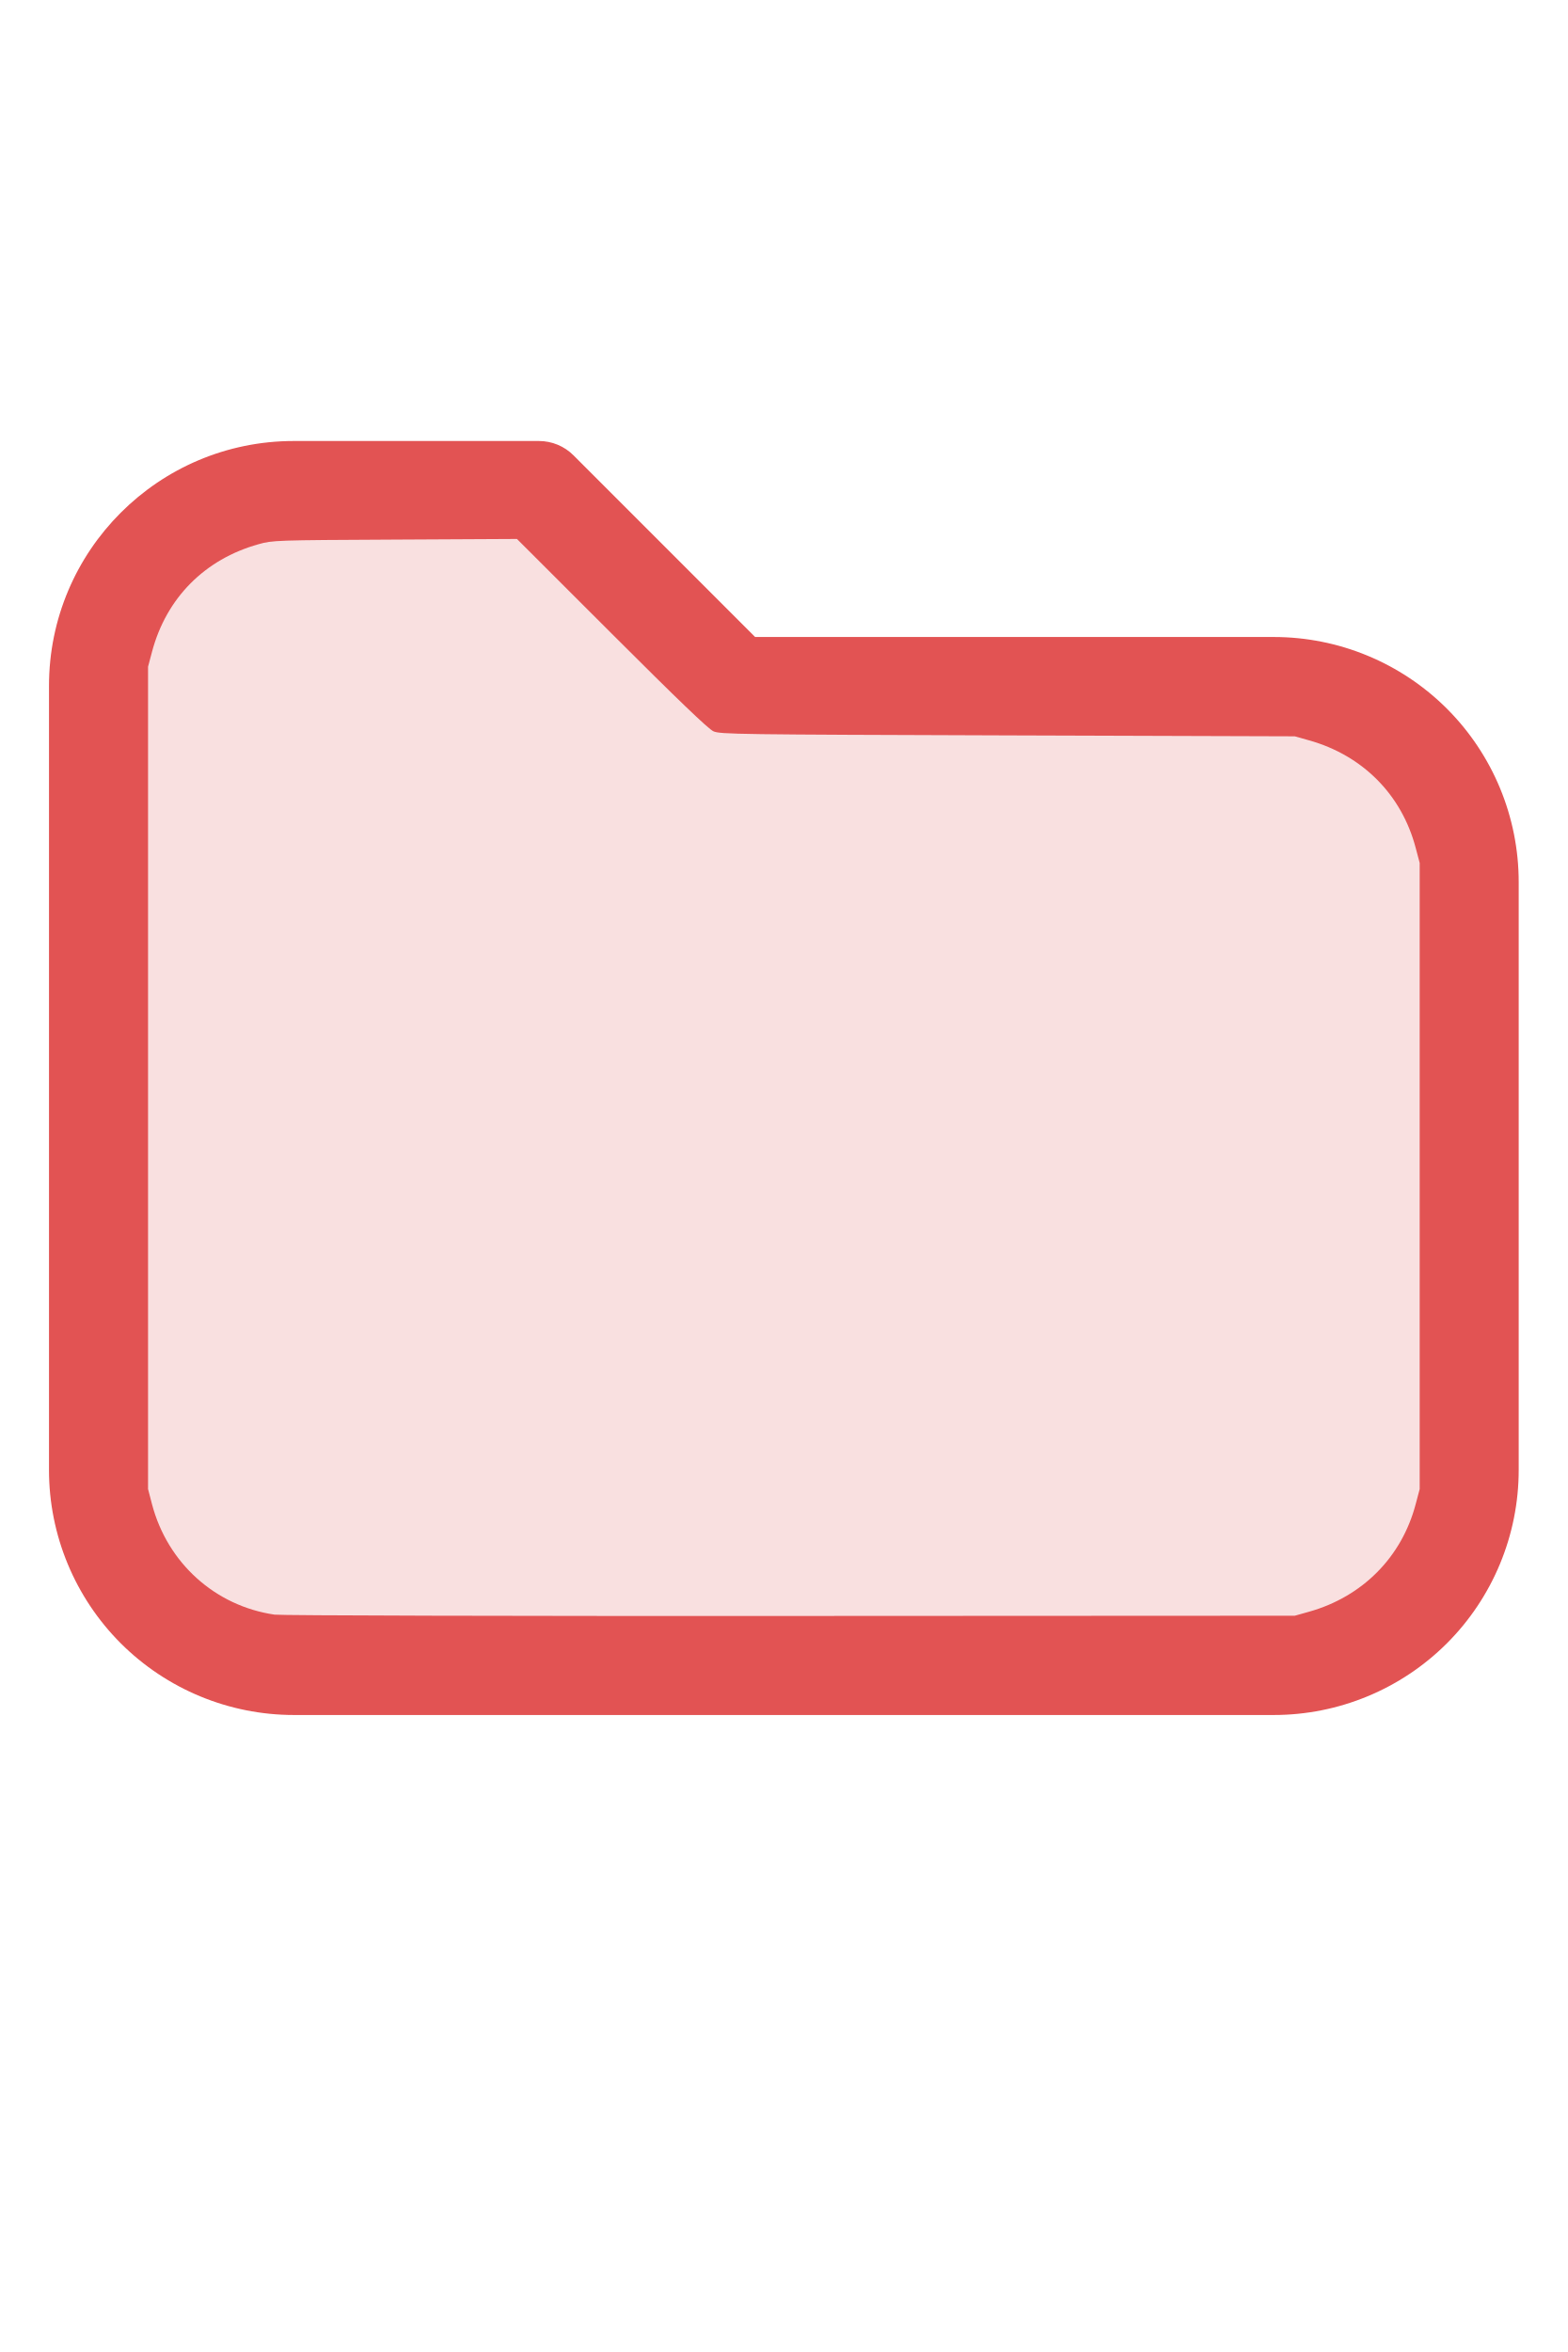
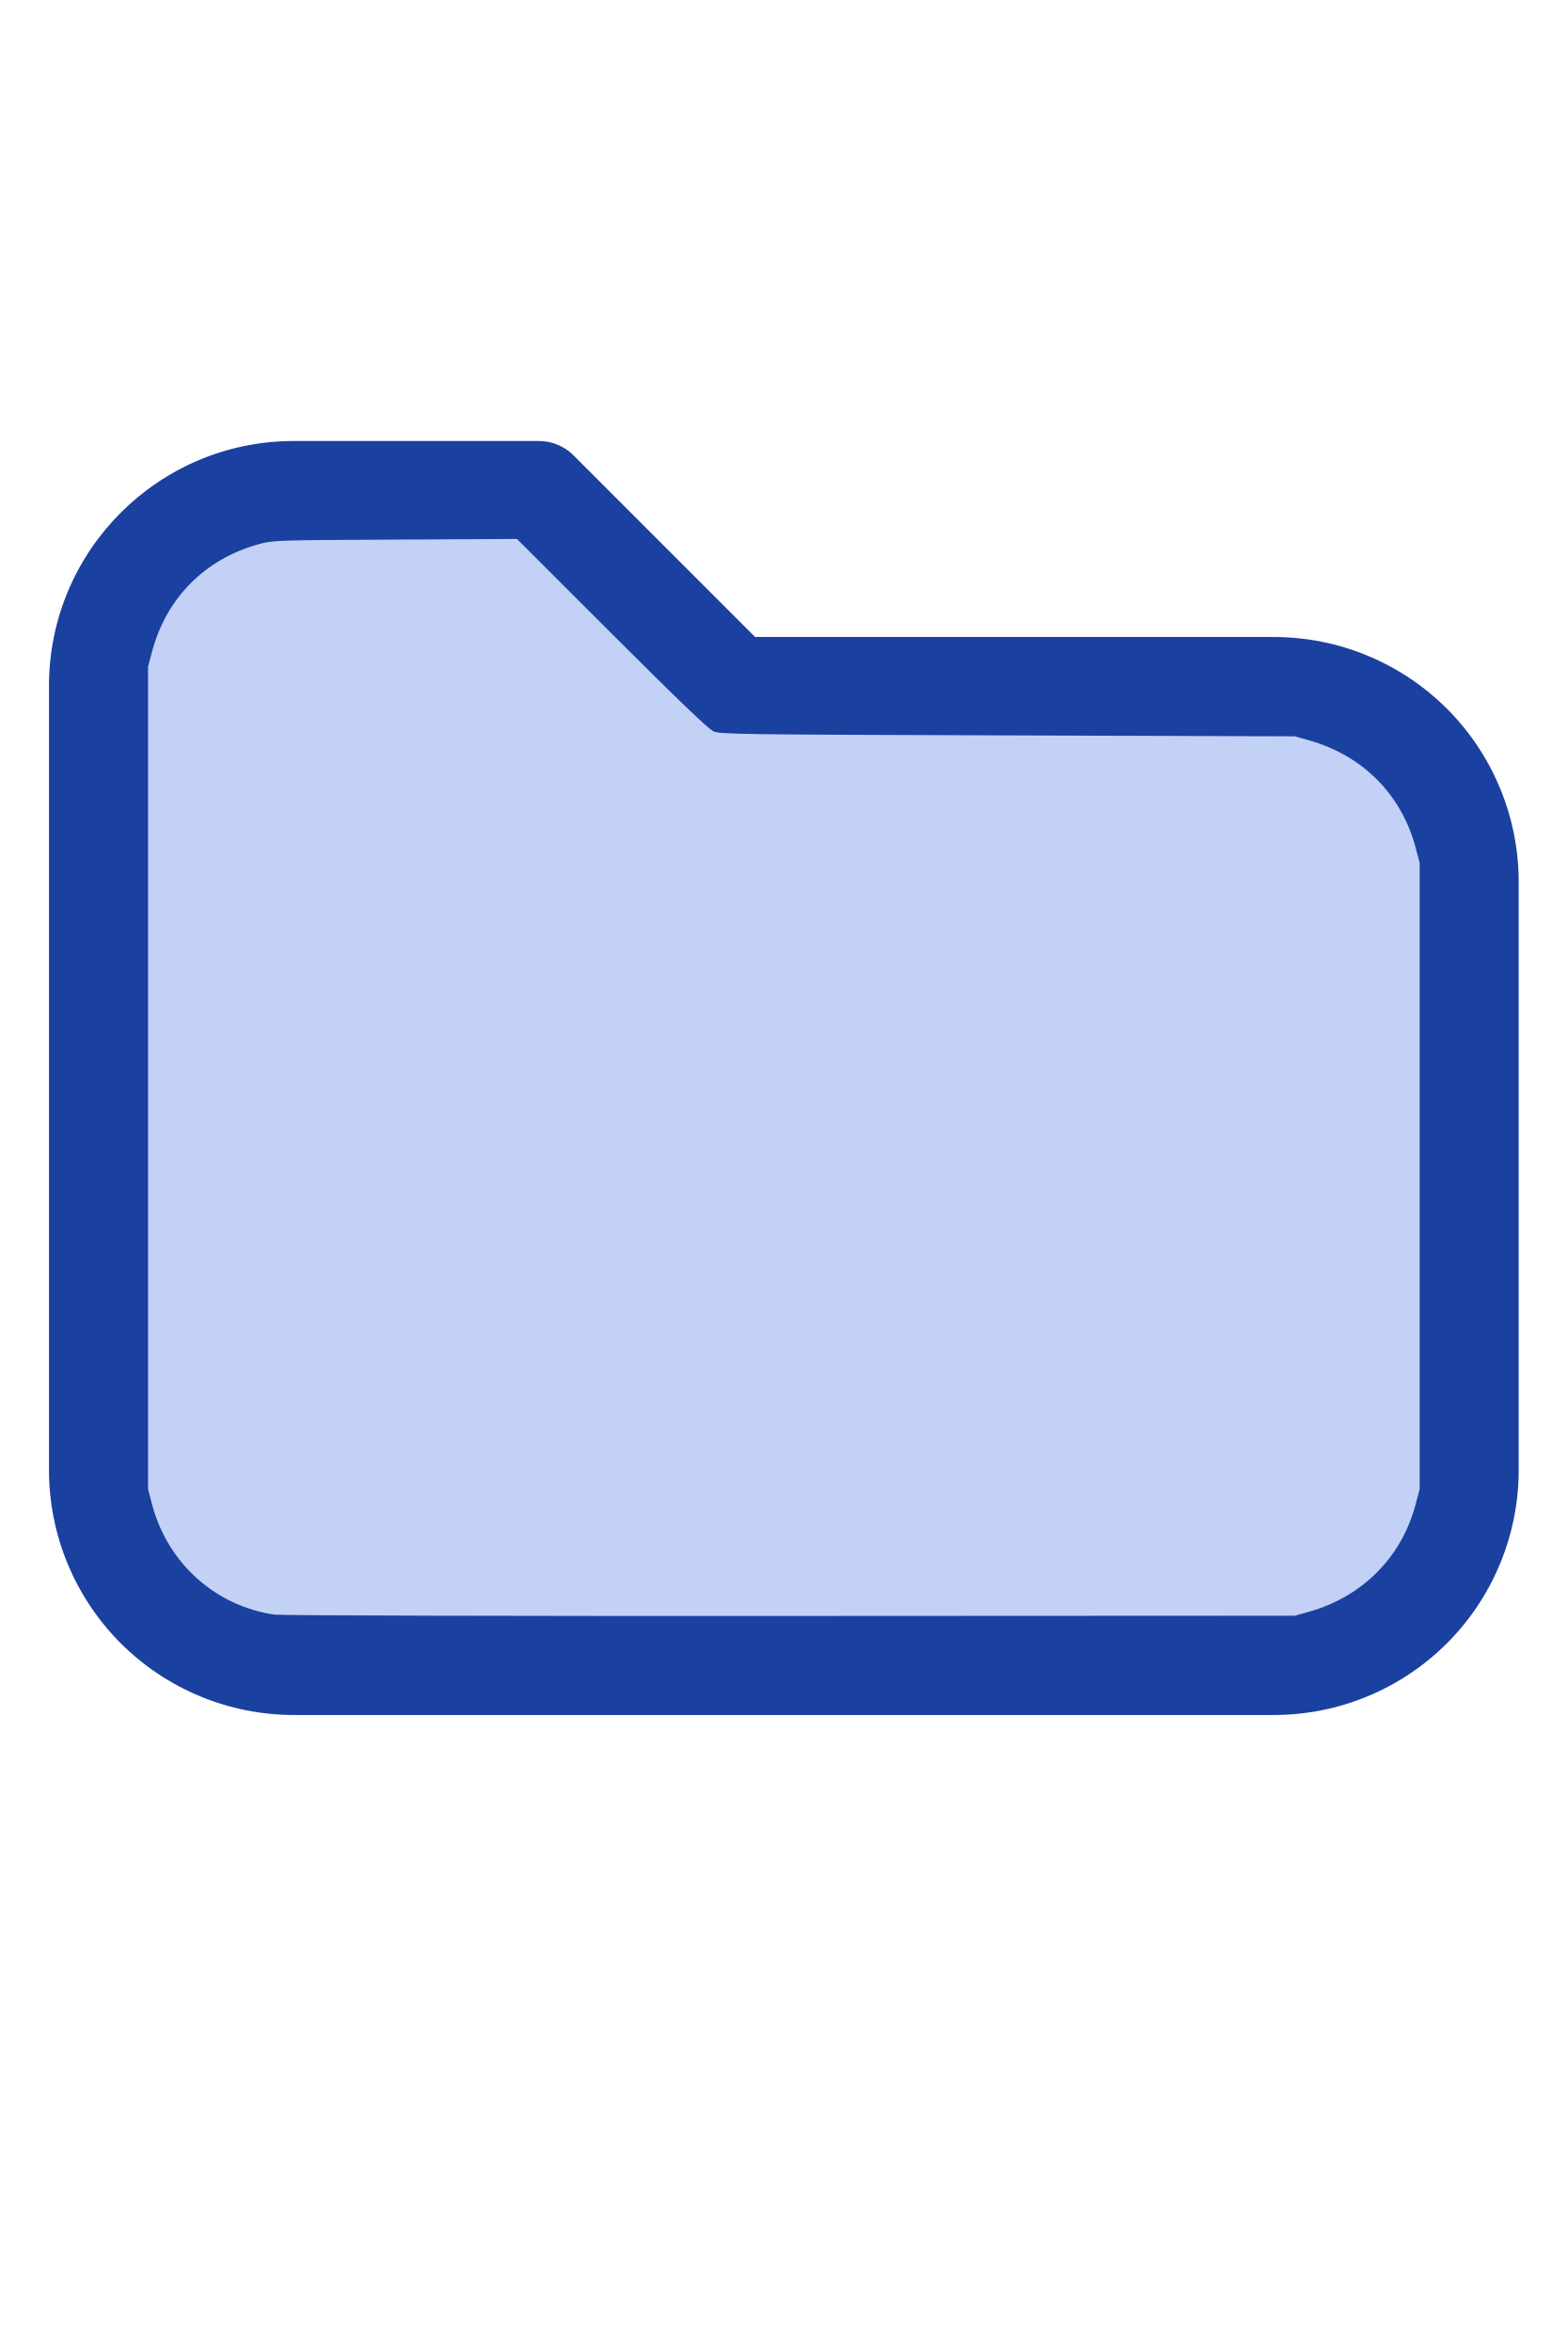
<svg xmlns="http://www.w3.org/2000/svg" version="1.1" width="16" height="24" viewBox="0 0 32 32" xml:space="preserve">
-   <g style="fill:#E25353;">
+   <g style="fill:#1A40A0;">
    <path d="M1,5.998l-0,16.002c-0,1.326 0.527,2.598 1.464,3.536c0.938,0.937 2.21,1.464 3.536,1.464c5.322,0 14.678,-0 20,0c1.326,0 2.598,-0.527 3.536,-1.464c0.937,-0.938 1.464,-2.21 1.464,-3.536c0,-3.486 0,-8.514 0,-12c0,-1.326 -0.527,-2.598 -1.464,-3.536c-0.938,-0.937 -2.21,-1.464 -3.536,-1.464c-0,0 -10.586,0 -10.586,0c0,-0 -3.707,-3.707 -3.707,-3.707c-0.187,-0.188 -0.442,-0.293 -0.707,-0.293l-5.002,0c-2.76,0 -4.998,2.238 -4.998,4.998Zm2,-0l-0,16.002c-0,0.796 0.316,1.559 0.879,2.121c0.562,0.563 1.325,0.879 2.121,0.879l20,0c0.796,0 1.559,-0.316 2.121,-0.879c0.563,-0.562 0.879,-1.325 0.879,-2.121c0,-3.486 0,-8.514 0,-12c0,-0.796 -0.316,-1.559 -0.879,-2.121c-0.562,-0.563 -1.325,-0.879 -2.121,-0.879c-7.738,0 -11,0 -11,0c-0.265,0 -0.52,-0.105 -0.707,-0.293c-0,0 -3.707,-3.707 -3.707,-3.707c-0,0 -4.588,0 -4.588,0c-1.656,0 -2.998,1.342 -2.998,2.998Z" />
  </g>
-   <g style="fill:#F9E0E0;stroke-width:0;">
+   <g style="fill:#C2D1F5;stroke-width:0;">
    <path d="M 5.606,24.952 C 4.392,24.775 3.42,23.9 3.103,22.699 L 3.022,22.389 V 13.998 5.606 L 3.104,5.298 C 3.396,4.203 4.18,3.412 5.279,3.106 5.565,3.026 5.615,3.024 8.061,3.012 l 2.491,-0.013 1.932,1.93 c 1.344,1.343 1.976,1.95 2.078,1.995 0.137,0.062 0.474,0.066 6.007,0.084 l 5.861,0.019 0.291,0.082 c 1.095,0.308 1.89,1.109 2.176,2.193 l 0.082,0.309 V 16 22.389 l -0.082,0.309 c -0.284,1.079 -1.086,1.888 -2.176,2.194 l -0.291,0.082 -10.303,0.005 c -5.7,0.003 -10.4,-0.009 -10.521,-0.027 z" />
  </g>
</svg>
